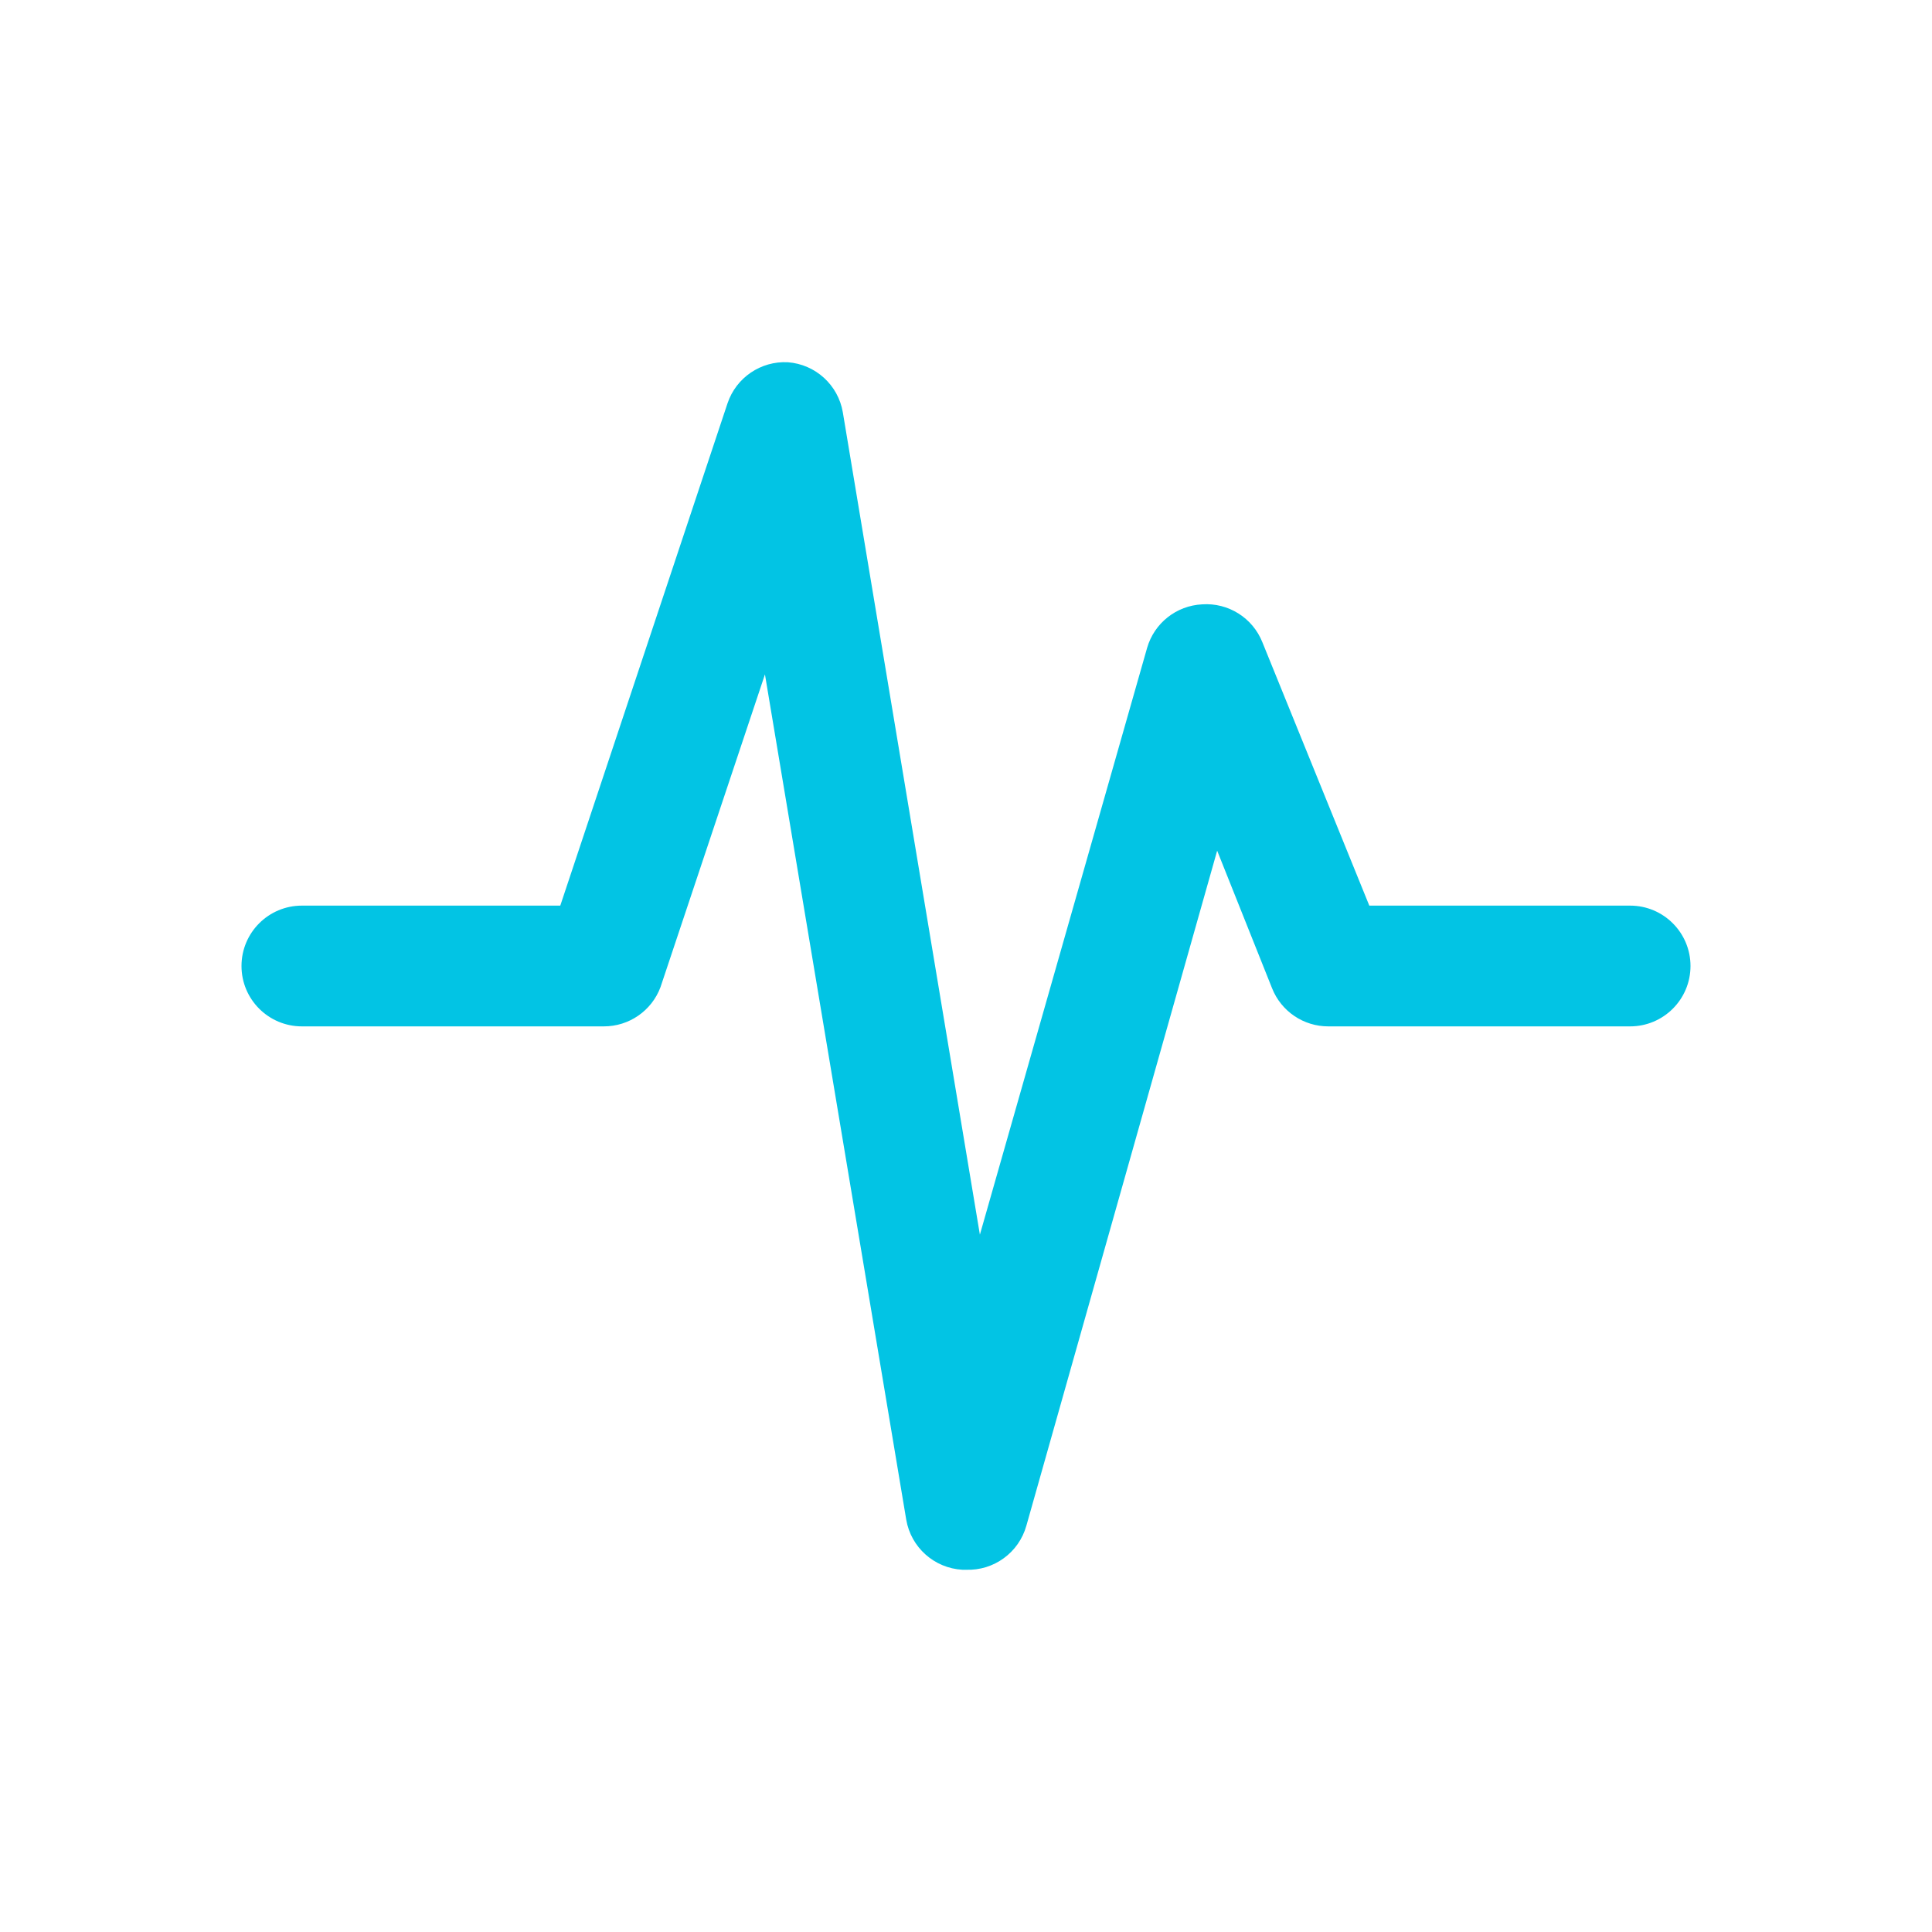
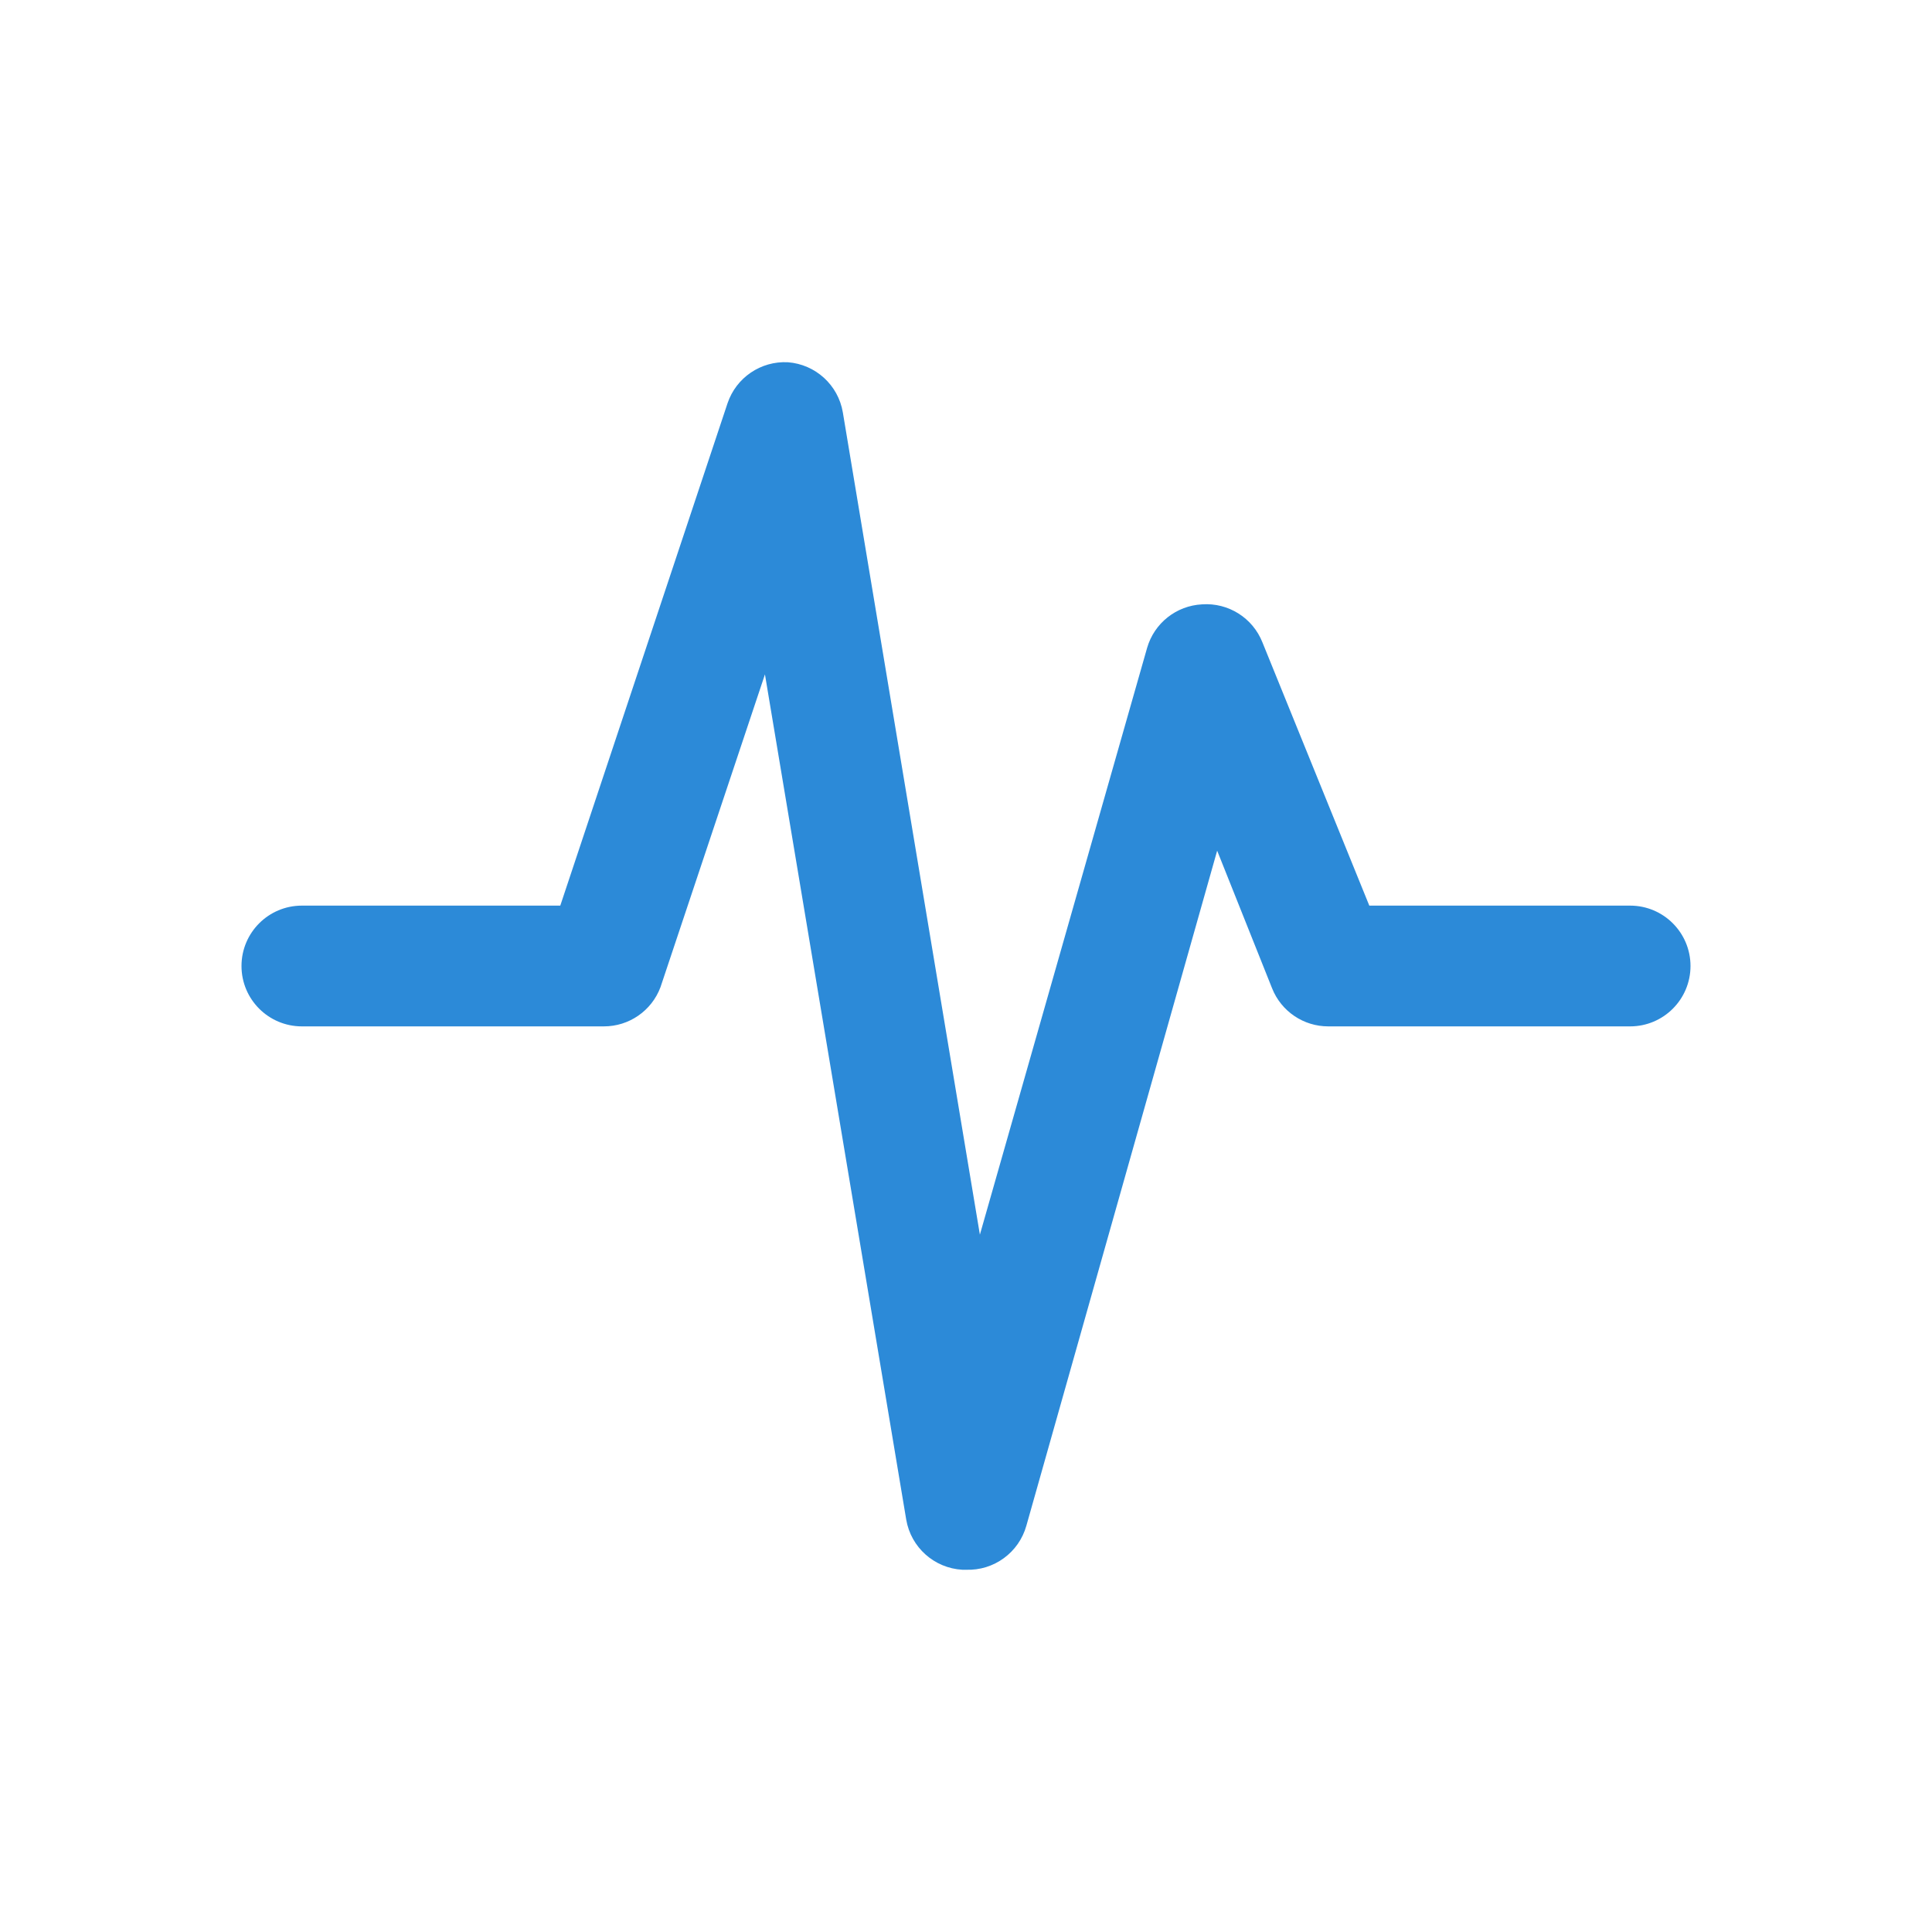
- <svg xmlns="http://www.w3.org/2000/svg" fill="#02c4e4" width="800px" height="800px" viewBox="0 0 32 32">
+ <svg xmlns="http://www.w3.org/2000/svg" fill="#2c8ad8" width="800px" height="800px" viewBox="0 0 32 32">
  <g id="SVGRepo_bgCarrier" stroke-width="0" />
  <g id="SVGRepo_tracerCarrier" stroke-linecap="round" stroke-linejoin="round" />
  <g id="SVGRepo_iconCarrier">
    <g data-name="01" id="_01">
      <path d="M28,16a1,1,0,0,1-1,1H22a1,1,0,0,1-.93-.63l-.91-2.28L17,25.27A1,1,0,0,1,16,26h-.06a1,1,0,0,1-.93-.83l-2.34-14-1.73,5.18A1,1,0,0,1,10,17H5a1,1,0,0,1,0-2H9.28l2.77-8.32a1,1,0,0,1,1-.68,1,1,0,0,1,.91.83l2.27,13.62L19,10.73a1,1,0,0,1,.91-.72,1,1,0,0,1,1,.63L22.68,15H27A1,1,0,0,1,28,16Z" />
    </g>
  </g>
</svg>
